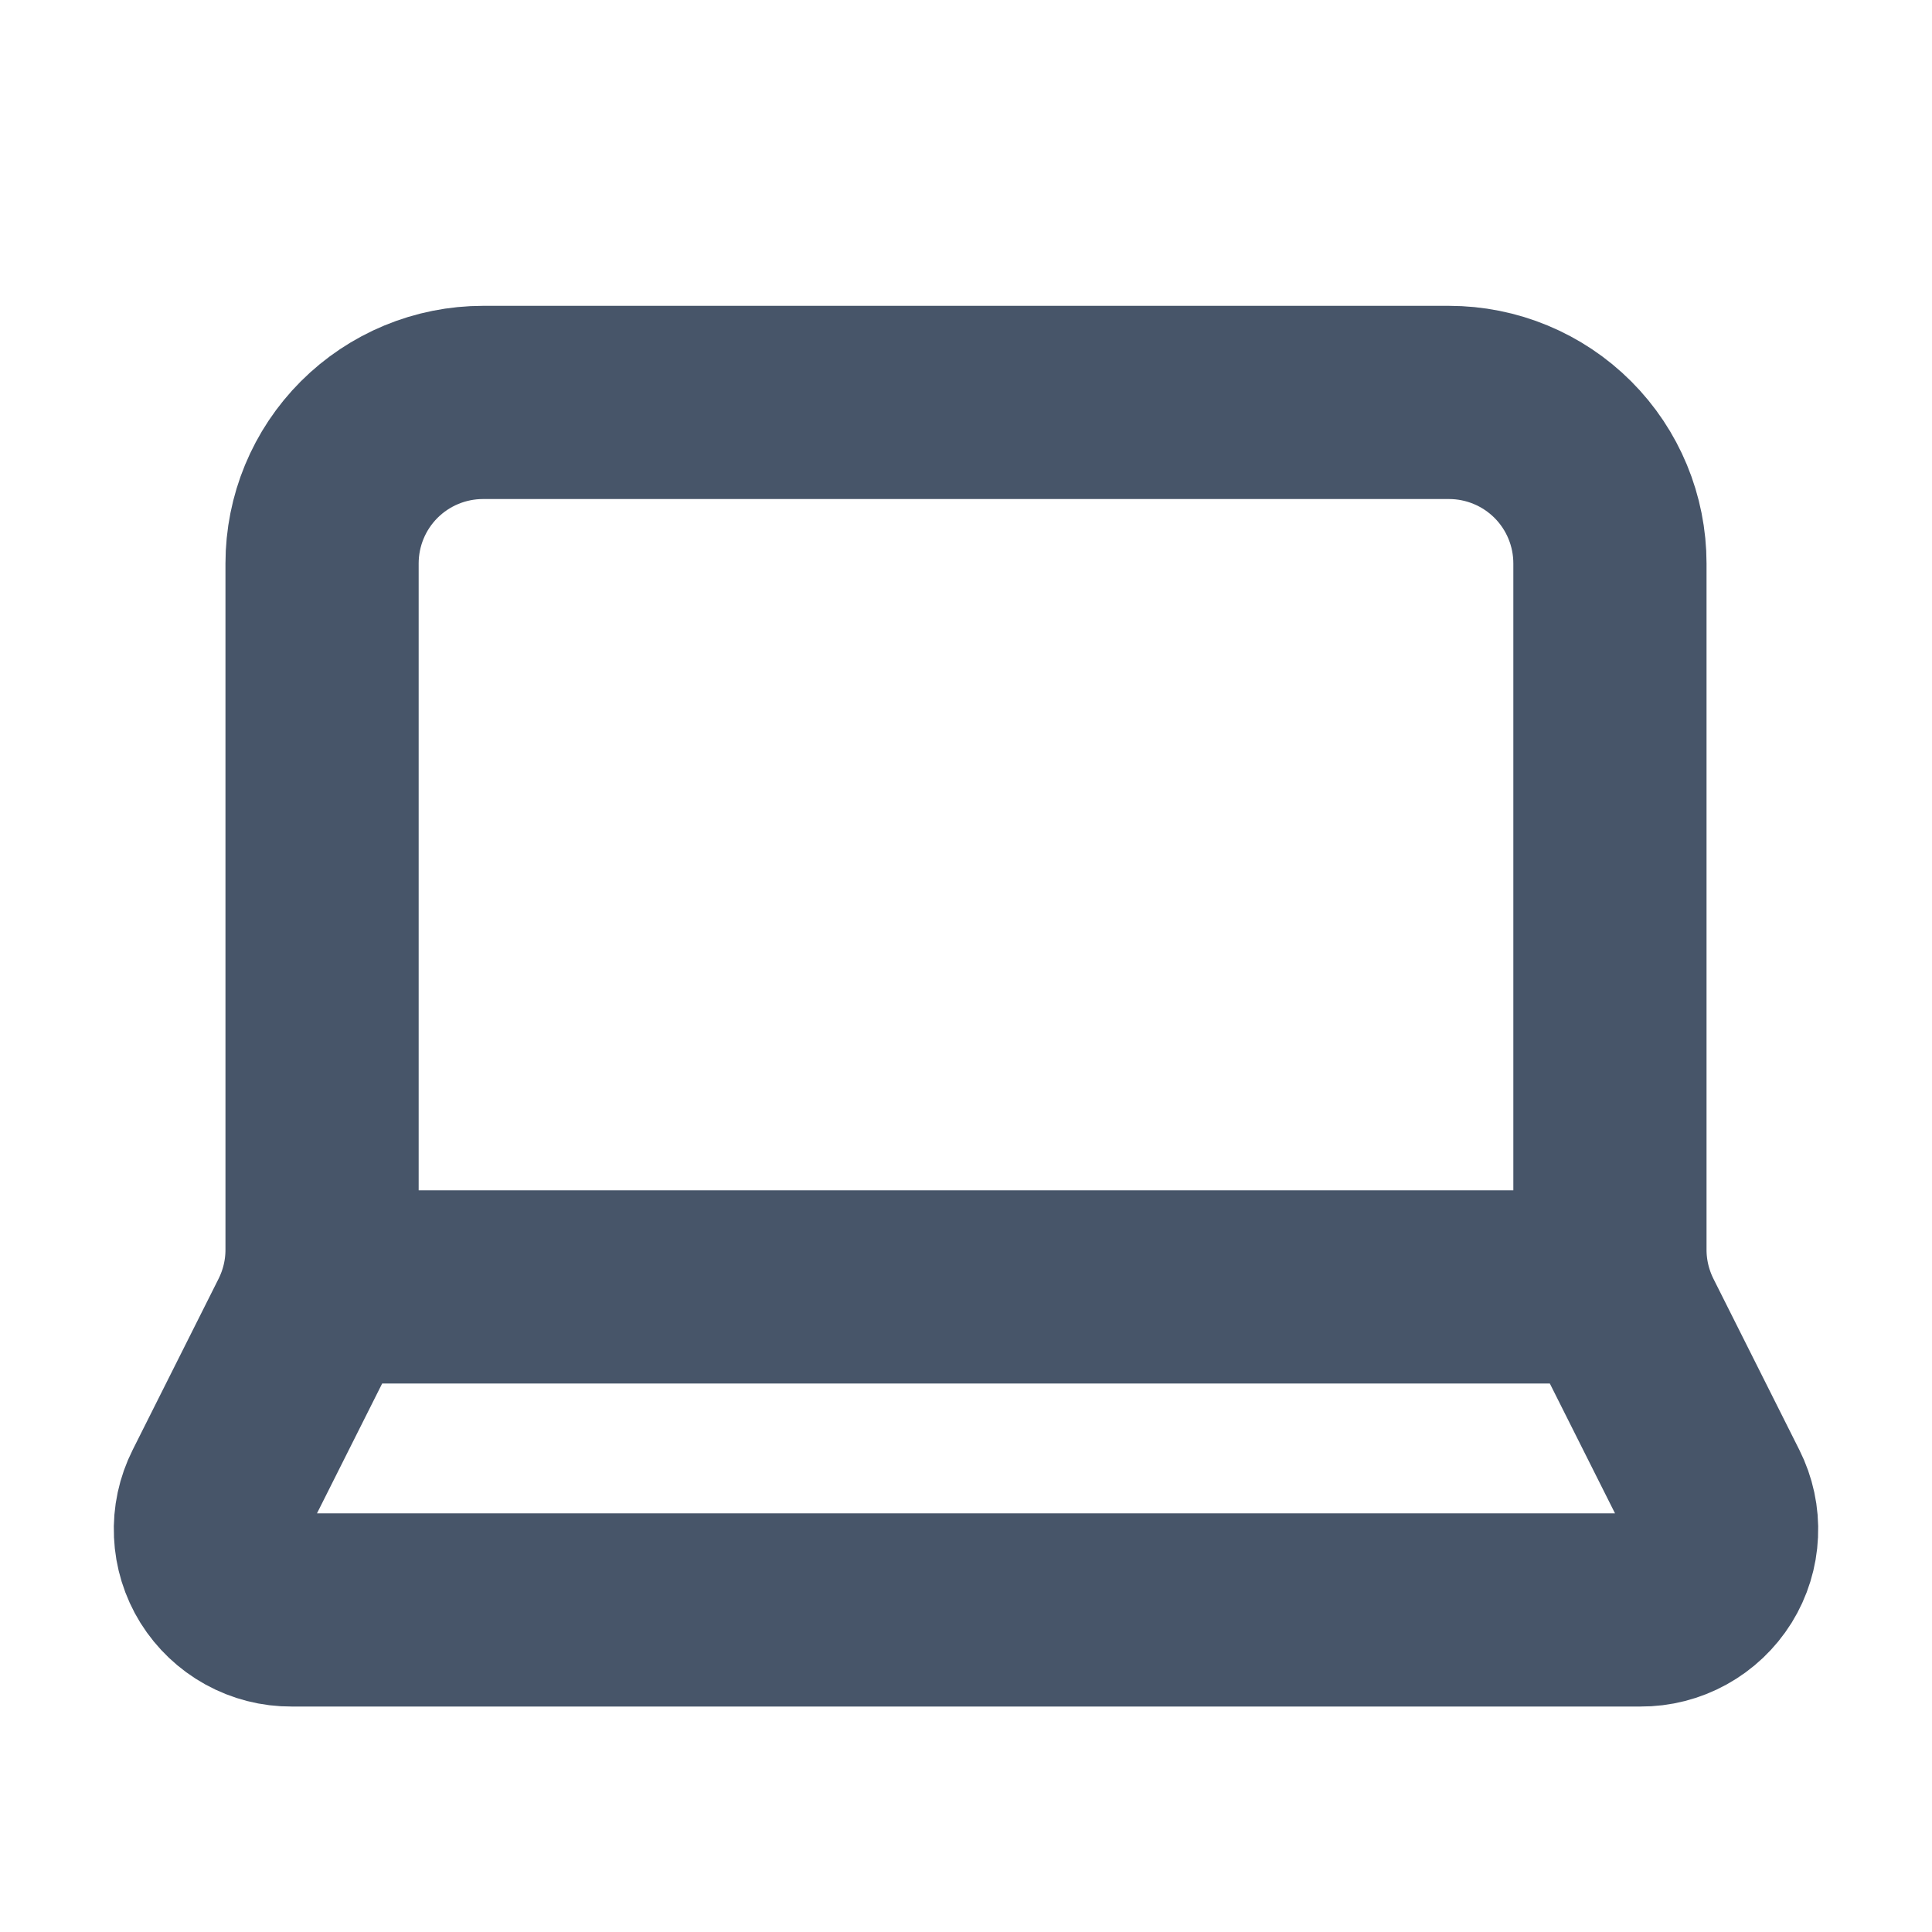
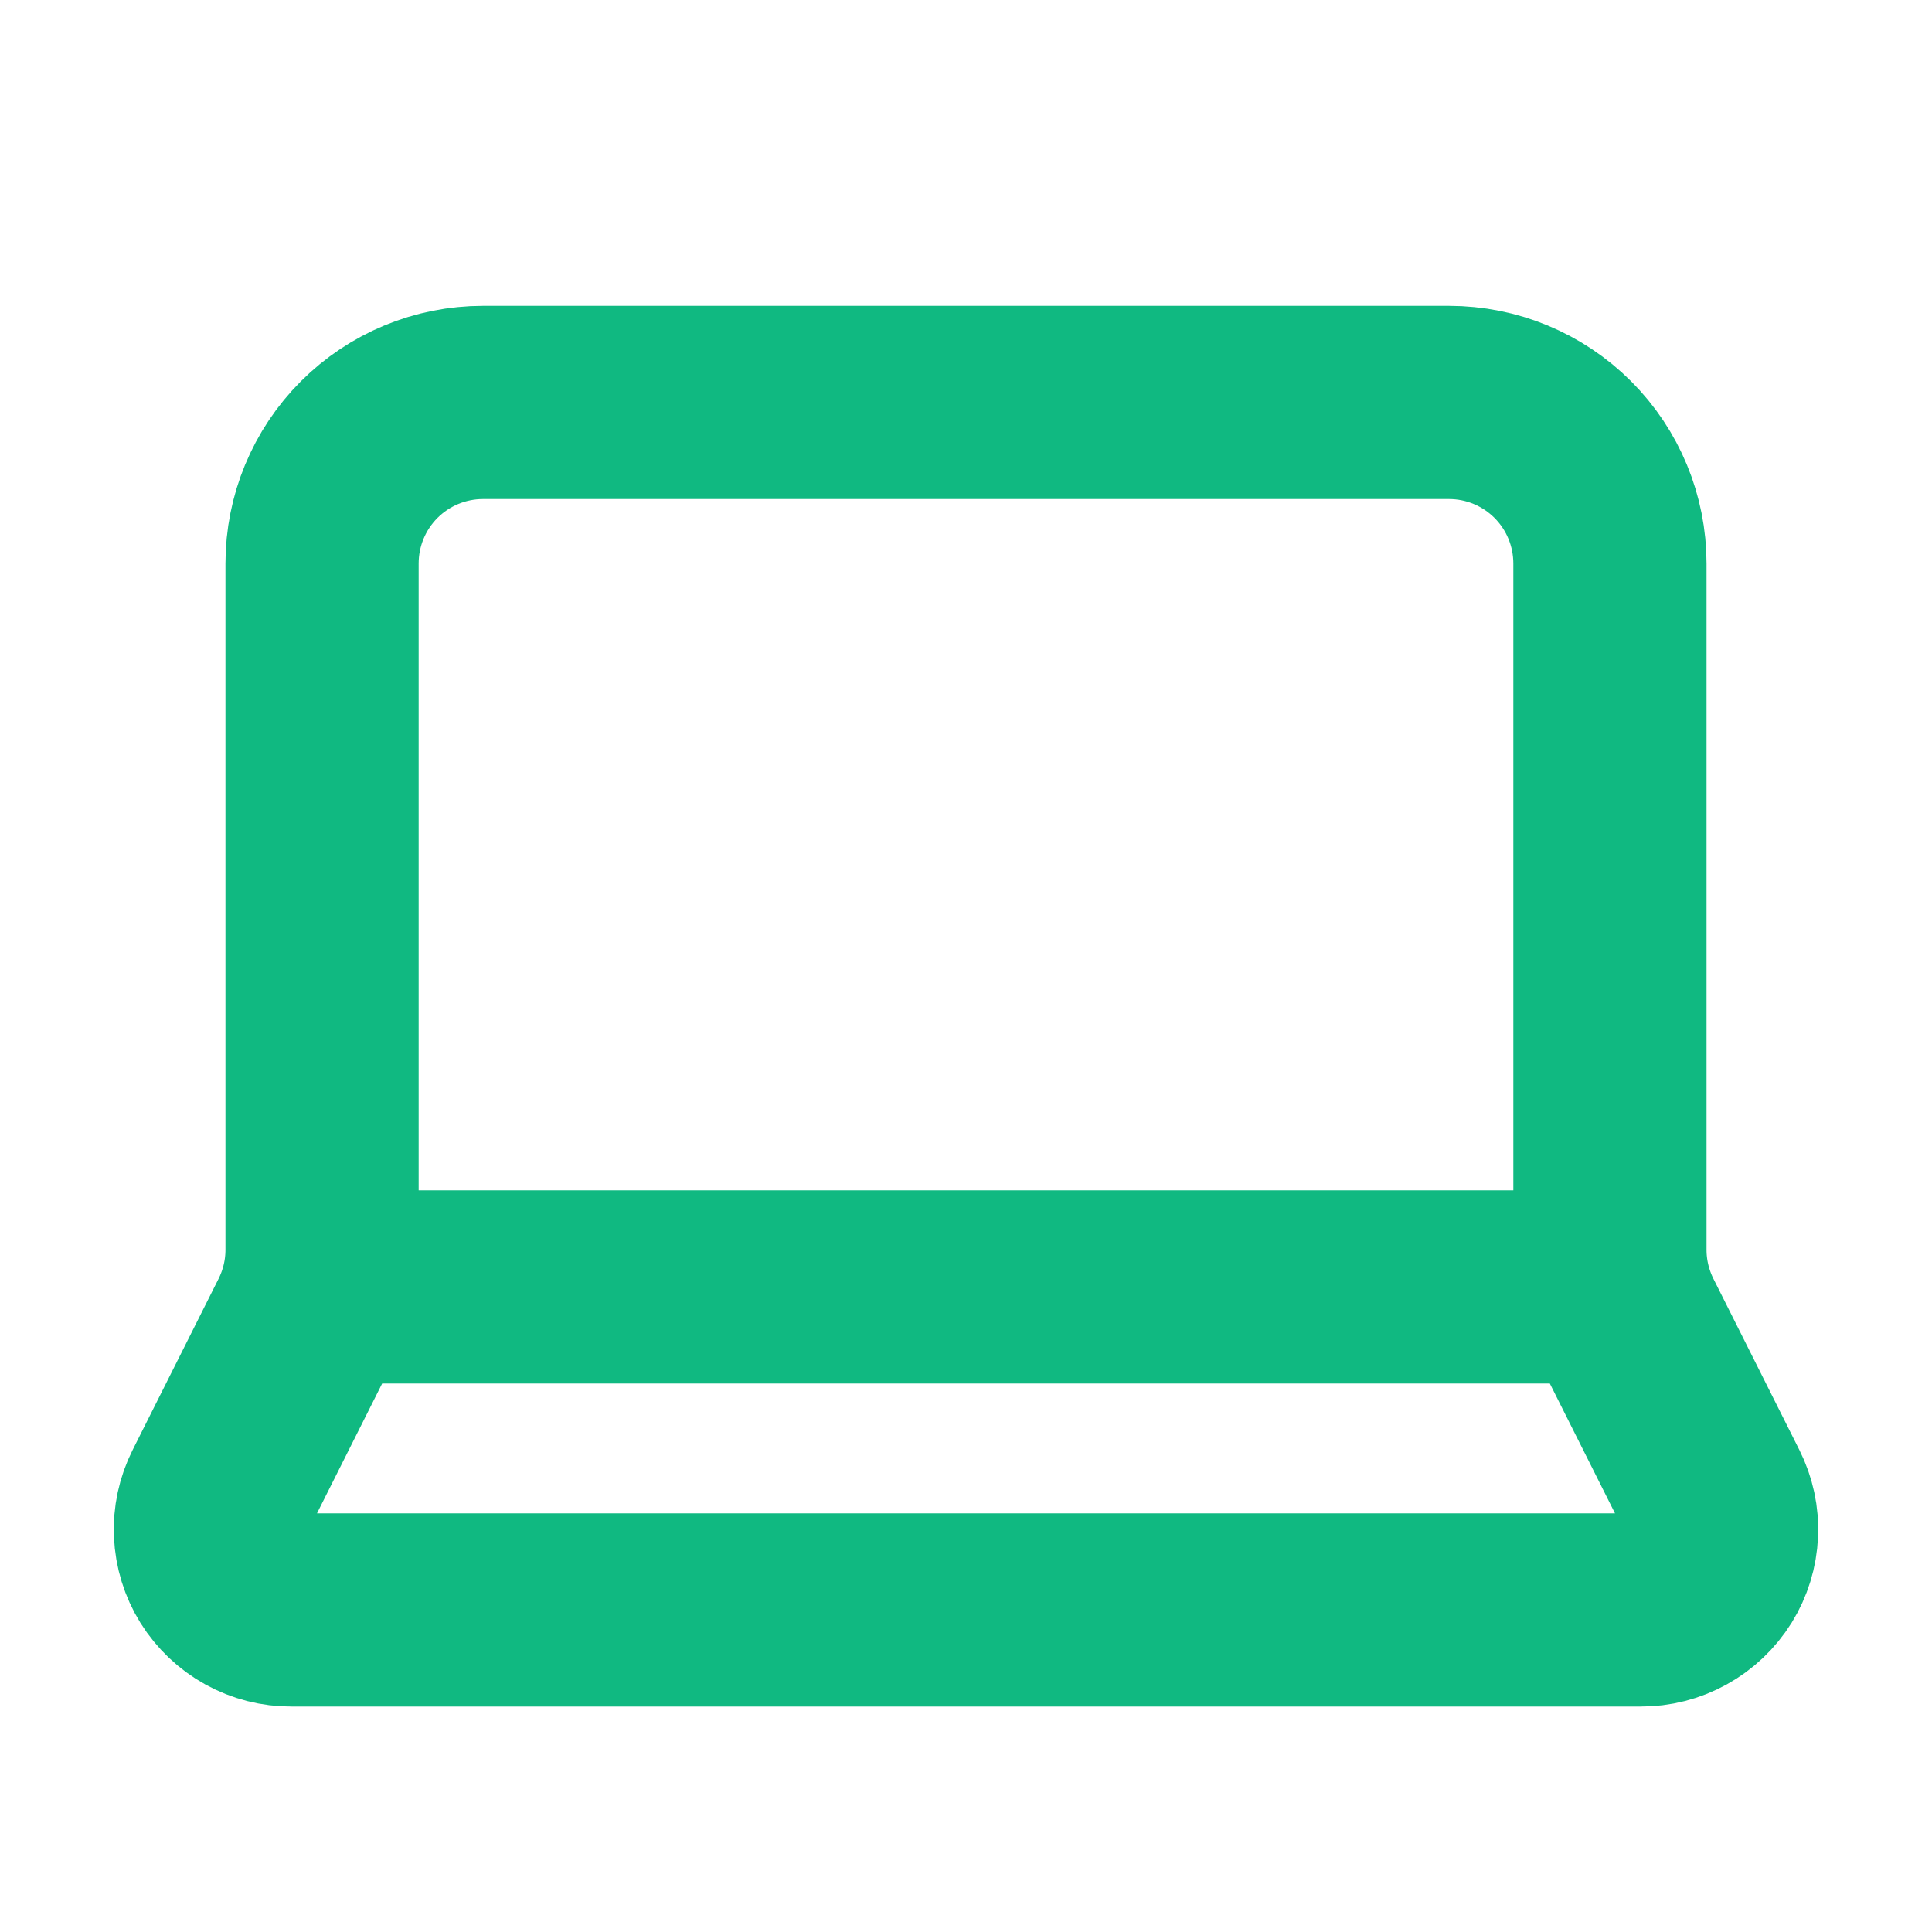
<svg xmlns="http://www.w3.org/2000/svg" preserveAspectRatio="none" overflow="visible" style="display: block;" width="20" height="20" viewBox="0 0 20 20" fill="none">
  <g id="laptop">
-     <path id="Vector" d="M16.711 13.322H3.289M15 4.166C15.442 4.166 15.866 4.342 16.178 4.654C16.491 4.967 16.666 5.391 16.666 5.833V12.938C16.666 13.197 16.727 13.453 16.843 13.685L17.733 15.458C17.797 15.585 17.828 15.727 17.821 15.87C17.815 16.012 17.772 16.151 17.697 16.272C17.621 16.393 17.516 16.493 17.391 16.562C17.266 16.631 17.126 16.667 16.983 16.666H3.017C2.874 16.667 2.734 16.631 2.609 16.562C2.484 16.493 2.379 16.393 2.303 16.272C2.228 16.151 2.185 16.012 2.179 15.87C2.172 15.727 2.203 15.585 2.267 15.458L3.157 13.685C3.273 13.453 3.334 13.197 3.334 12.938V5.833C3.334 5.391 3.509 4.967 3.822 4.654C4.134 4.342 4.558 4.166 5 4.166H15Z" stroke="#475569" stroke-width="2" stroke-linecap="round" />
+     <path id="Vector" d="M16.711 13.322H3.289M15 4.166C15.442 4.166 15.866 4.342 16.178 4.654C16.491 4.967 16.666 5.391 16.666 5.833V12.938C16.666 13.197 16.727 13.453 16.843 13.685L17.733 15.458C17.797 15.585 17.828 15.727 17.821 15.87C17.815 16.012 17.772 16.151 17.697 16.272C17.621 16.393 17.516 16.493 17.391 16.562C17.266 16.631 17.126 16.667 16.983 16.666H3.017C2.874 16.667 2.734 16.631 2.609 16.562C2.484 16.493 2.379 16.393 2.303 16.272C2.228 16.151 2.185 16.012 2.179 15.87C2.172 15.727 2.203 15.585 2.267 15.458L3.157 13.685C3.273 13.453 3.334 13.197 3.334 12.938V5.833C3.334 5.391 3.509 4.967 3.822 4.654C4.134 4.342 4.558 4.166 5 4.166H15Z" stroke="#10B981" stroke-width="2" stroke-linecap="round" />
  </g>
</svg>
